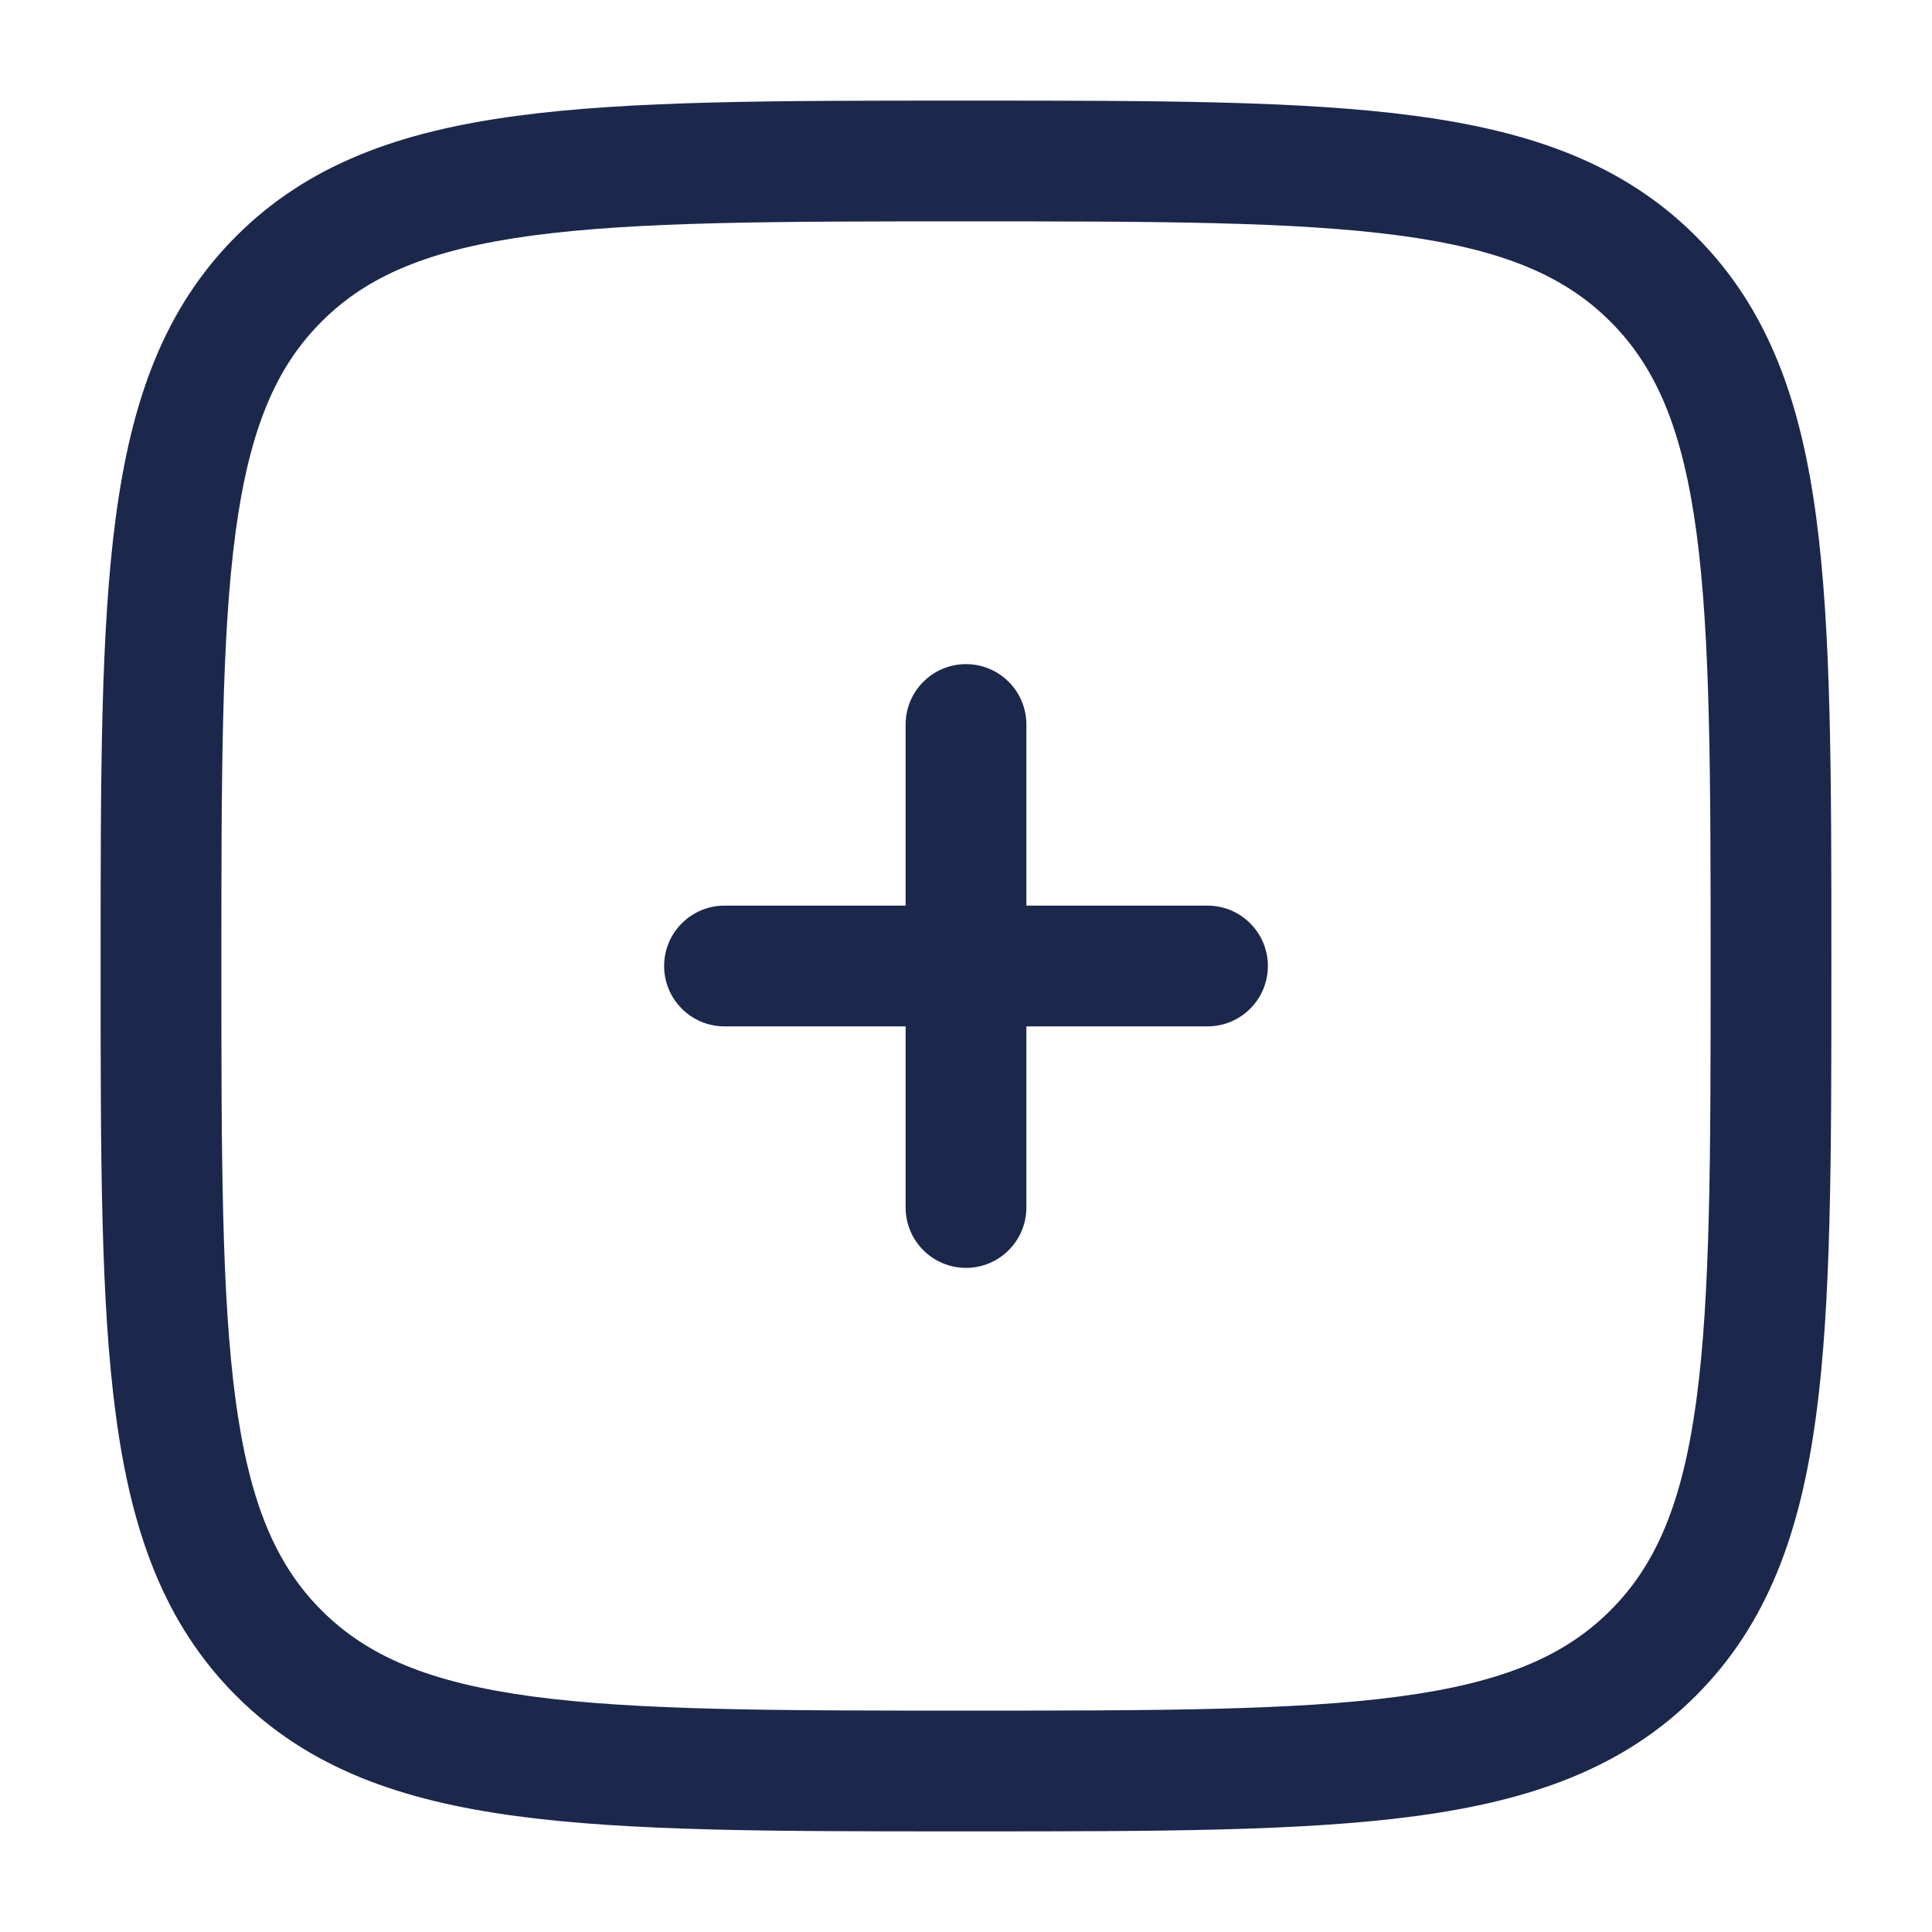
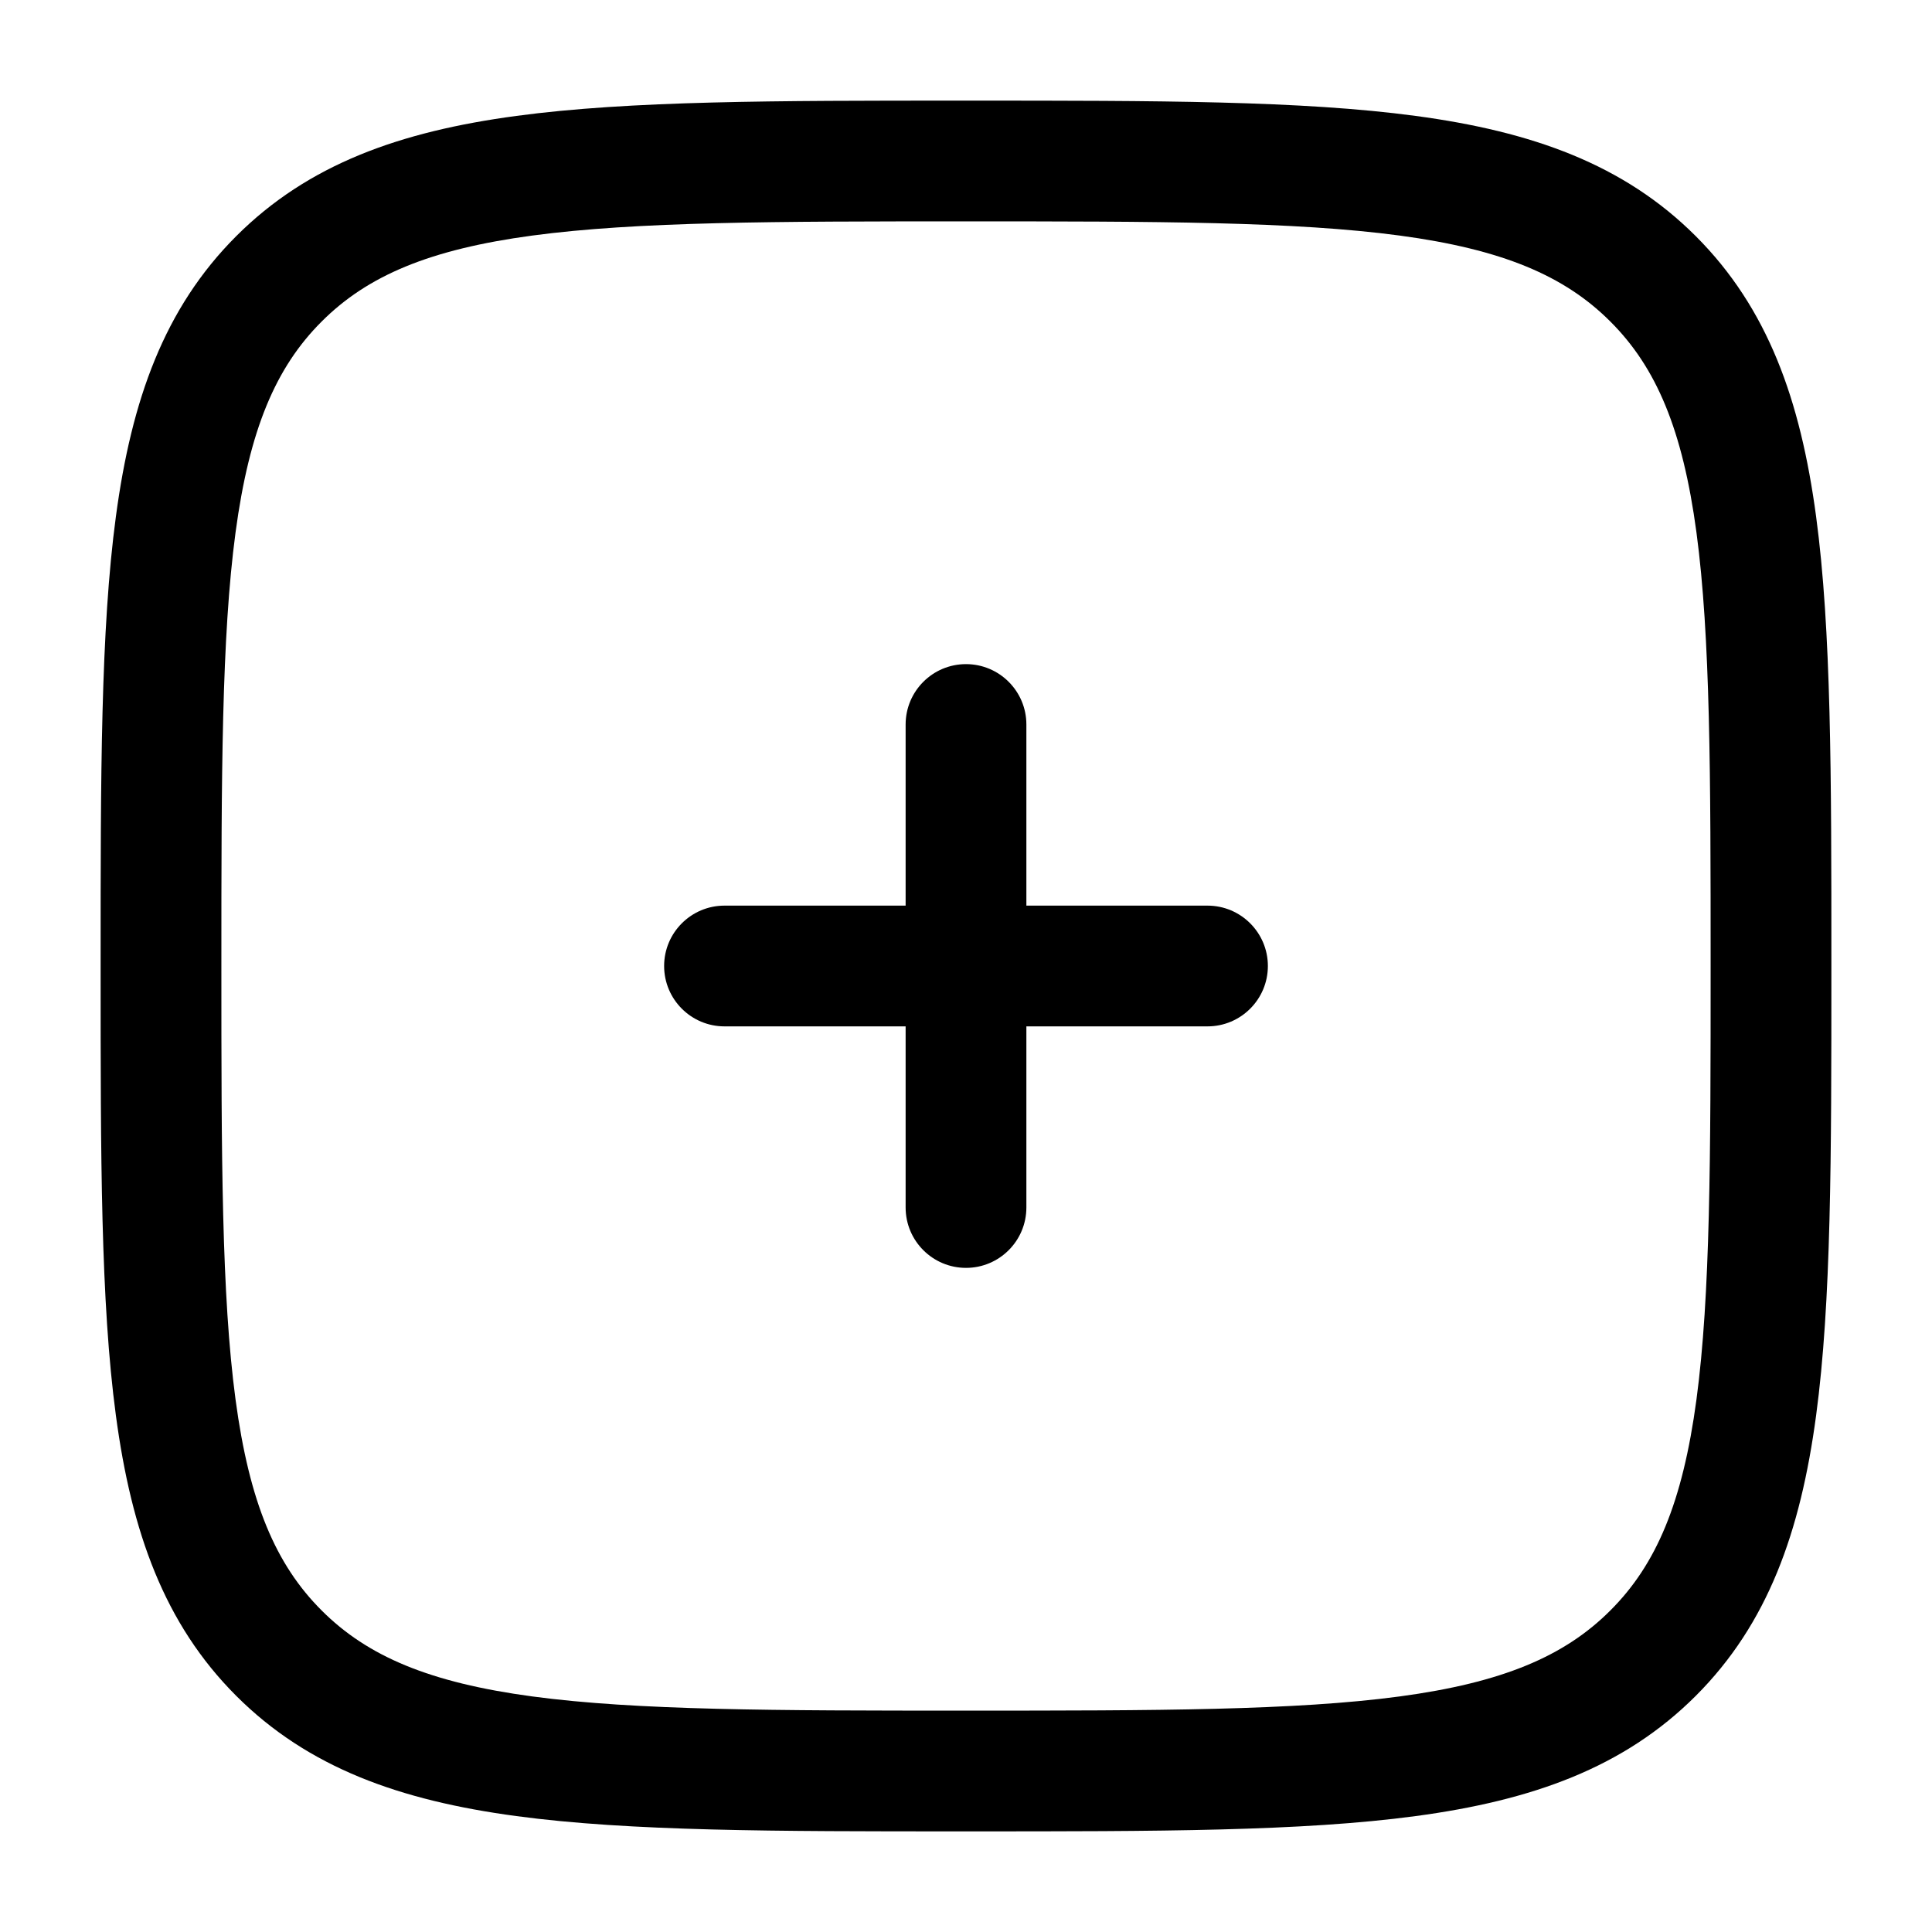
<svg xmlns="http://www.w3.org/2000/svg" width="800px" height="800px" viewBox="0 0 24 24" fill="none">
-   <path d="M12.75 9C12.75 8.586 12.414 8.25 12 8.25C11.586 8.25 11.25 8.586 11.25 9L11.25 11.25H9C8.586 11.25 8.25 11.586 8.25 12C8.25 12.414 8.586 12.75 9 12.75H11.25V15C11.25 15.414 11.586 15.75 12 15.75C12.414 15.75 12.75 15.414 12.75 15L12.75 12.75H15C15.414 12.75 15.75 12.414 15.75 12C15.75 11.586 15.414 11.25 15 11.25H12.75V9Z" fill="#1C274C" />
-   <path fill-rule="evenodd" clip-rule="evenodd" d="M12.057 1.25H11.943C9.634 1.25 7.825 1.25 6.414 1.44C4.969 1.634 3.829 2.039 2.934 2.934C2.039 3.829 1.634 4.969 1.44 6.414C1.25 7.825 1.25 9.634 1.25 11.943V12.057C1.25 14.366 1.25 16.175 1.44 17.586C1.634 19.031 2.039 20.171 2.934 21.066C3.829 21.961 4.969 22.366 6.414 22.56C7.825 22.75 9.634 22.75 11.943 22.75H12.057C14.366 22.75 16.175 22.75 17.586 22.56C19.031 22.366 20.171 21.961 21.066 21.066C21.961 20.171 22.366 19.031 22.56 17.586C22.75 16.175 22.75 14.366 22.75 12.057V11.943C22.75 9.634 22.75 7.825 22.56 6.414C22.366 4.969 21.961 3.829 21.066 2.934C20.171 2.039 19.031 1.634 17.586 1.44C16.175 1.25 14.366 1.25 12.057 1.25ZM3.995 3.995C4.564 3.425 5.335 3.098 6.614 2.926C7.914 2.752 9.622 2.75 12 2.75C14.378 2.75 16.086 2.752 17.386 2.926C18.665 3.098 19.436 3.425 20.005 3.995C20.575 4.564 20.902 5.335 21.074 6.614C21.248 7.914 21.25 9.622 21.25 12C21.25 14.378 21.248 16.086 21.074 17.386C20.902 18.665 20.575 19.436 20.005 20.005C19.436 20.575 18.665 20.902 17.386 21.074C16.086 21.248 14.378 21.25 12 21.25C9.622 21.25 7.914 21.248 6.614 21.074C5.335 20.902 4.564 20.575 3.995 20.005C3.425 19.436 3.098 18.665 2.926 17.386C2.752 16.086 2.75 14.378 2.75 12C2.75 9.622 2.752 7.914 2.926 6.614C3.098 5.335 3.425 4.564 3.995 3.995Z" fill="#1C274C" />
+   <path d="M12.75 9C12.75 8.586 12.414 8.25 12 8.25C11.586 8.25 11.25 8.586 11.25 9L11.25 11.25H9C8.586 11.25 8.25 11.586 8.25 12C8.25 12.414 8.586 12.75 9 12.75H11.25V15C11.25 15.414 11.586 15.75 12 15.75C12.414 15.75 12.75 15.414 12.75 15L12.75 12.75H15C15.414 12.75 15.75 12.414 15.75 12C15.75 11.586 15.414 11.25 15 11.25H12.75V9Z" fill="currentColor" />
+   <path fill-rule="evenodd" clip-rule="evenodd" d="M12.057 1.25H11.943C9.634 1.25 7.825 1.25 6.414 1.44C4.969 1.634 3.829 2.039 2.934 2.934C2.039 3.829 1.634 4.969 1.44 6.414C1.25 7.825 1.25 9.634 1.25 11.943V12.057C1.25 14.366 1.25 16.175 1.44 17.586C1.634 19.031 2.039 20.171 2.934 21.066C3.829 21.961 4.969 22.366 6.414 22.56C7.825 22.75 9.634 22.75 11.943 22.75H12.057C14.366 22.75 16.175 22.75 17.586 22.56C19.031 22.366 20.171 21.961 21.066 21.066C21.961 20.171 22.366 19.031 22.56 17.586C22.75 16.175 22.75 14.366 22.75 12.057V11.943C22.75 9.634 22.75 7.825 22.56 6.414C22.366 4.969 21.961 3.829 21.066 2.934C20.171 2.039 19.031 1.634 17.586 1.44C16.175 1.25 14.366 1.25 12.057 1.25ZM3.995 3.995C4.564 3.425 5.335 3.098 6.614 2.926C7.914 2.752 9.622 2.75 12 2.75C14.378 2.75 16.086 2.752 17.386 2.926C18.665 3.098 19.436 3.425 20.005 3.995C20.575 4.564 20.902 5.335 21.074 6.614C21.248 7.914 21.25 9.622 21.25 12C21.25 14.378 21.248 16.086 21.074 17.386C20.902 18.665 20.575 19.436 20.005 20.005C19.436 20.575 18.665 20.902 17.386 21.074C16.086 21.248 14.378 21.25 12 21.25C9.622 21.25 7.914 21.248 6.614 21.074C5.335 20.902 4.564 20.575 3.995 20.005C3.425 19.436 3.098 18.665 2.926 17.386C2.752 16.086 2.75 14.378 2.75 12C2.75 9.622 2.752 7.914 2.926 6.614C3.098 5.335 3.425 4.564 3.995 3.995Z" fill="currentColor" />
</svg>
